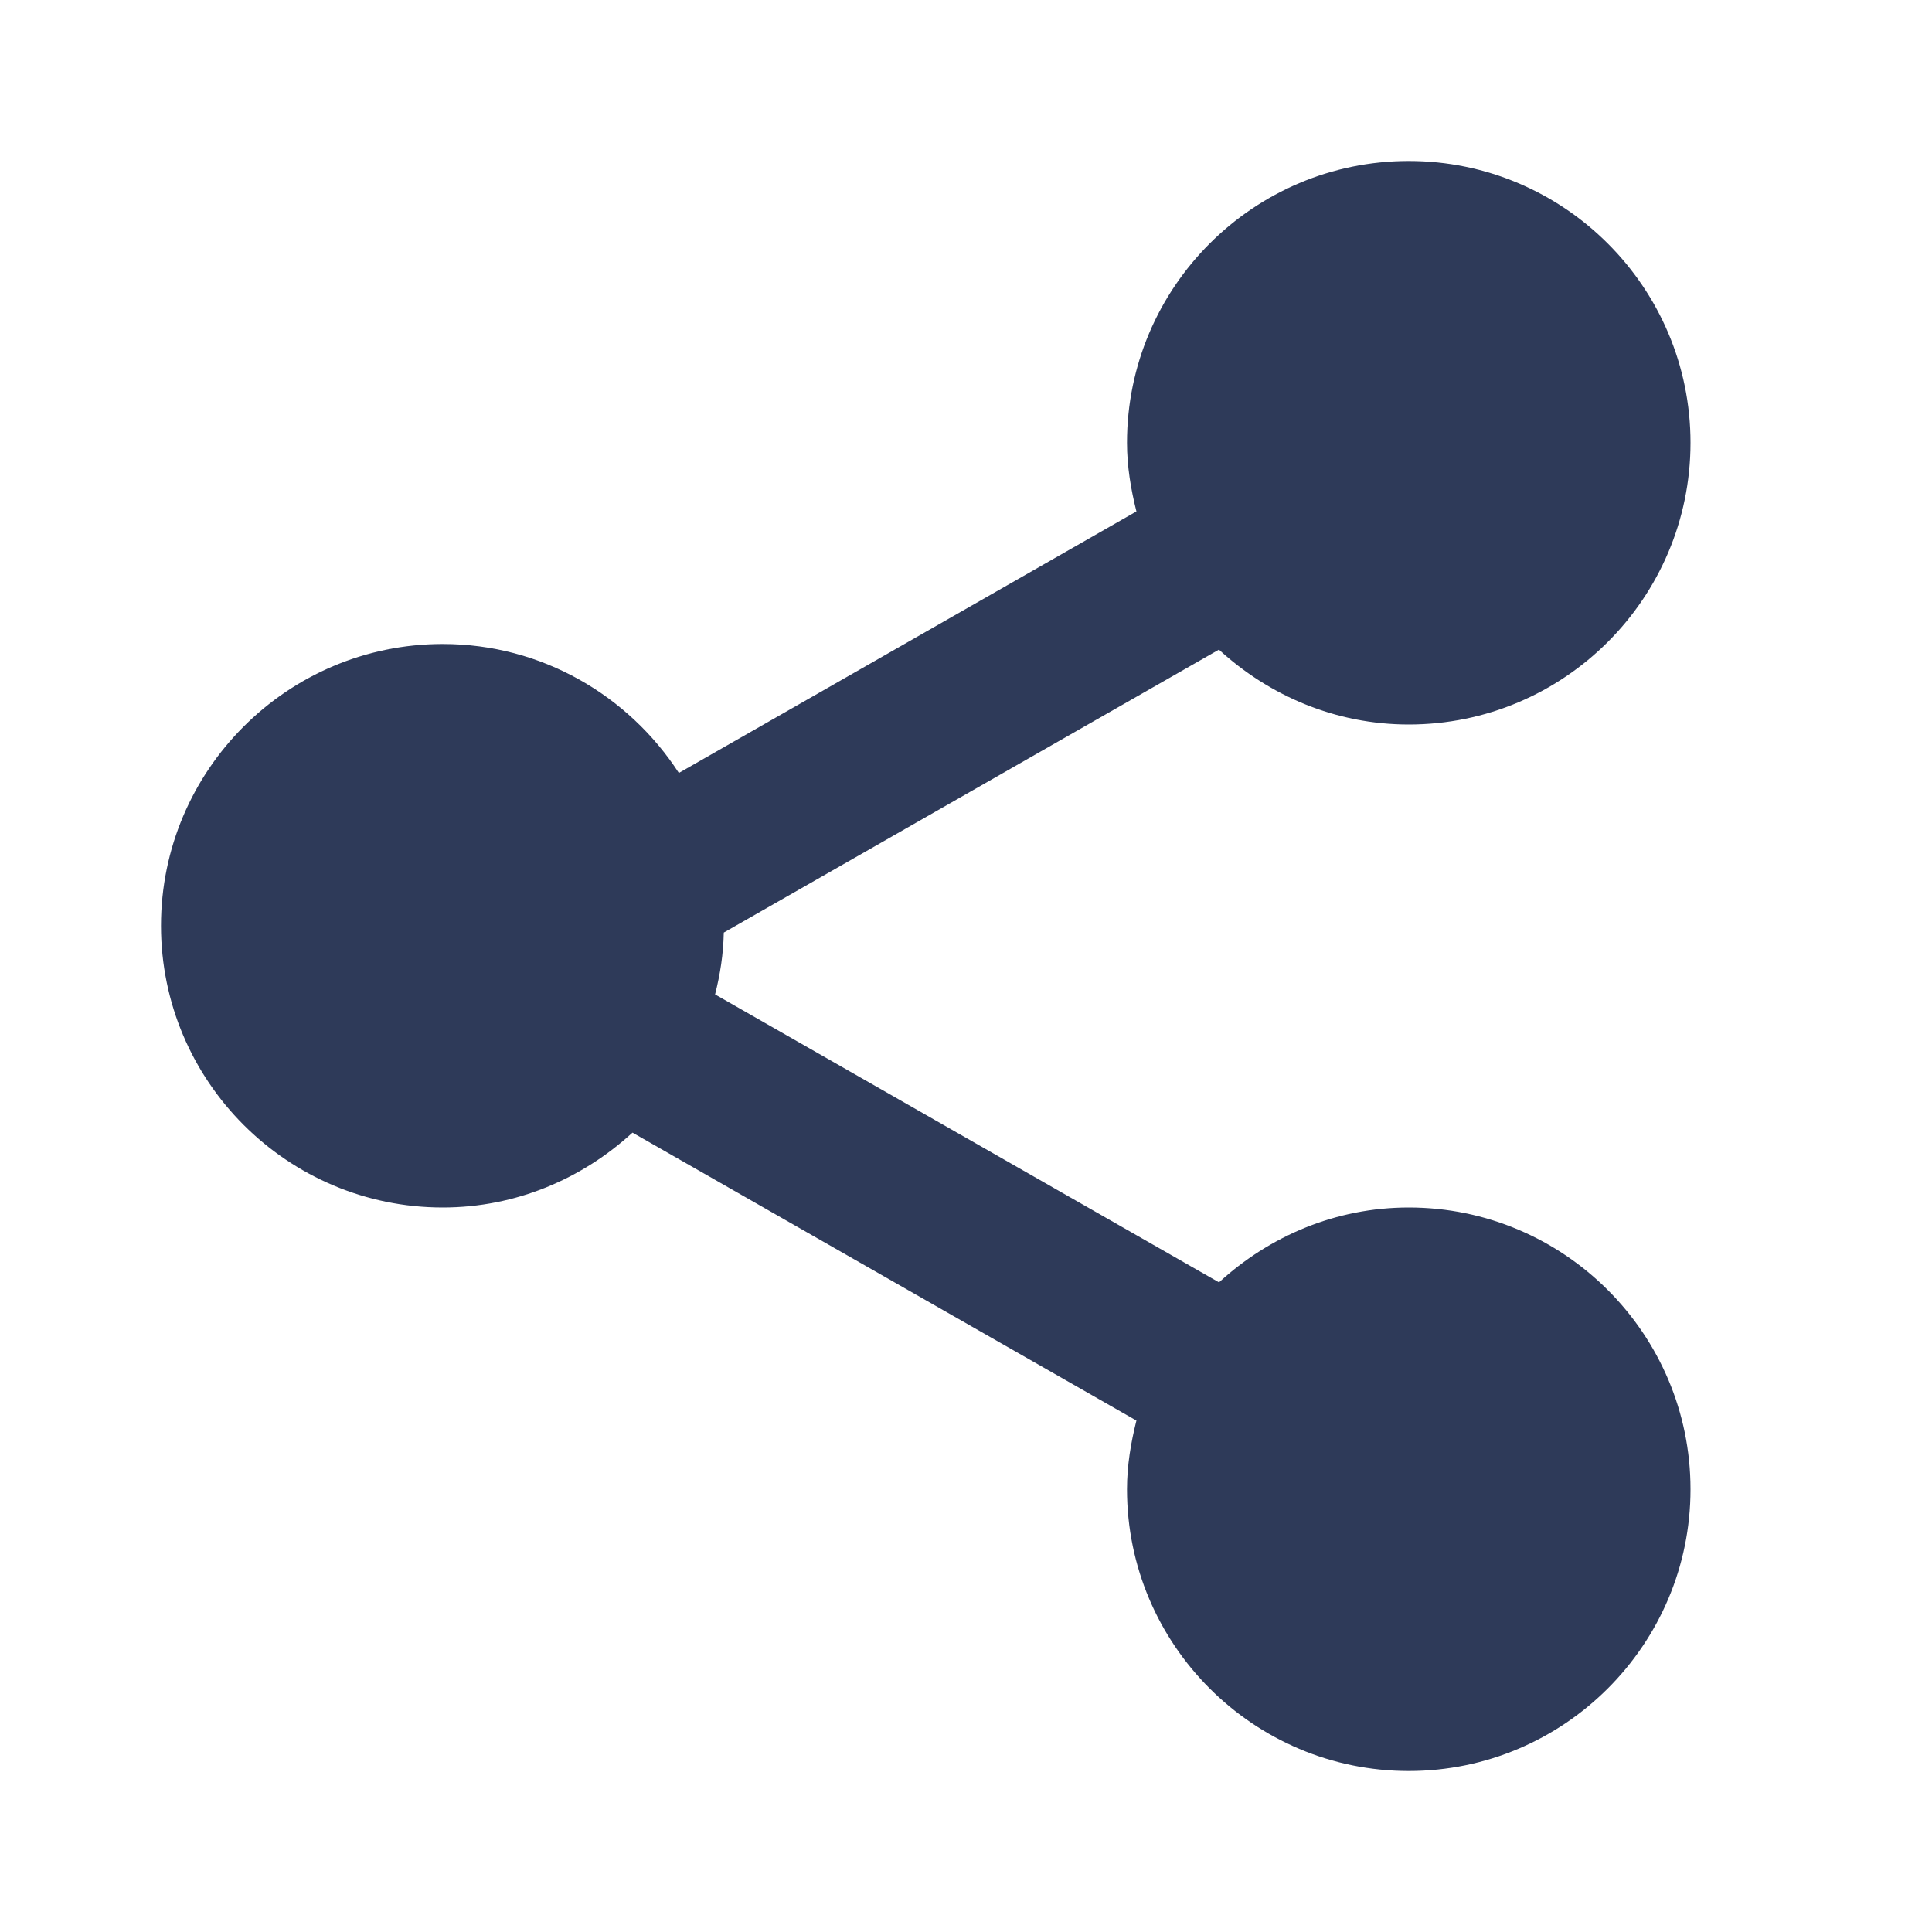
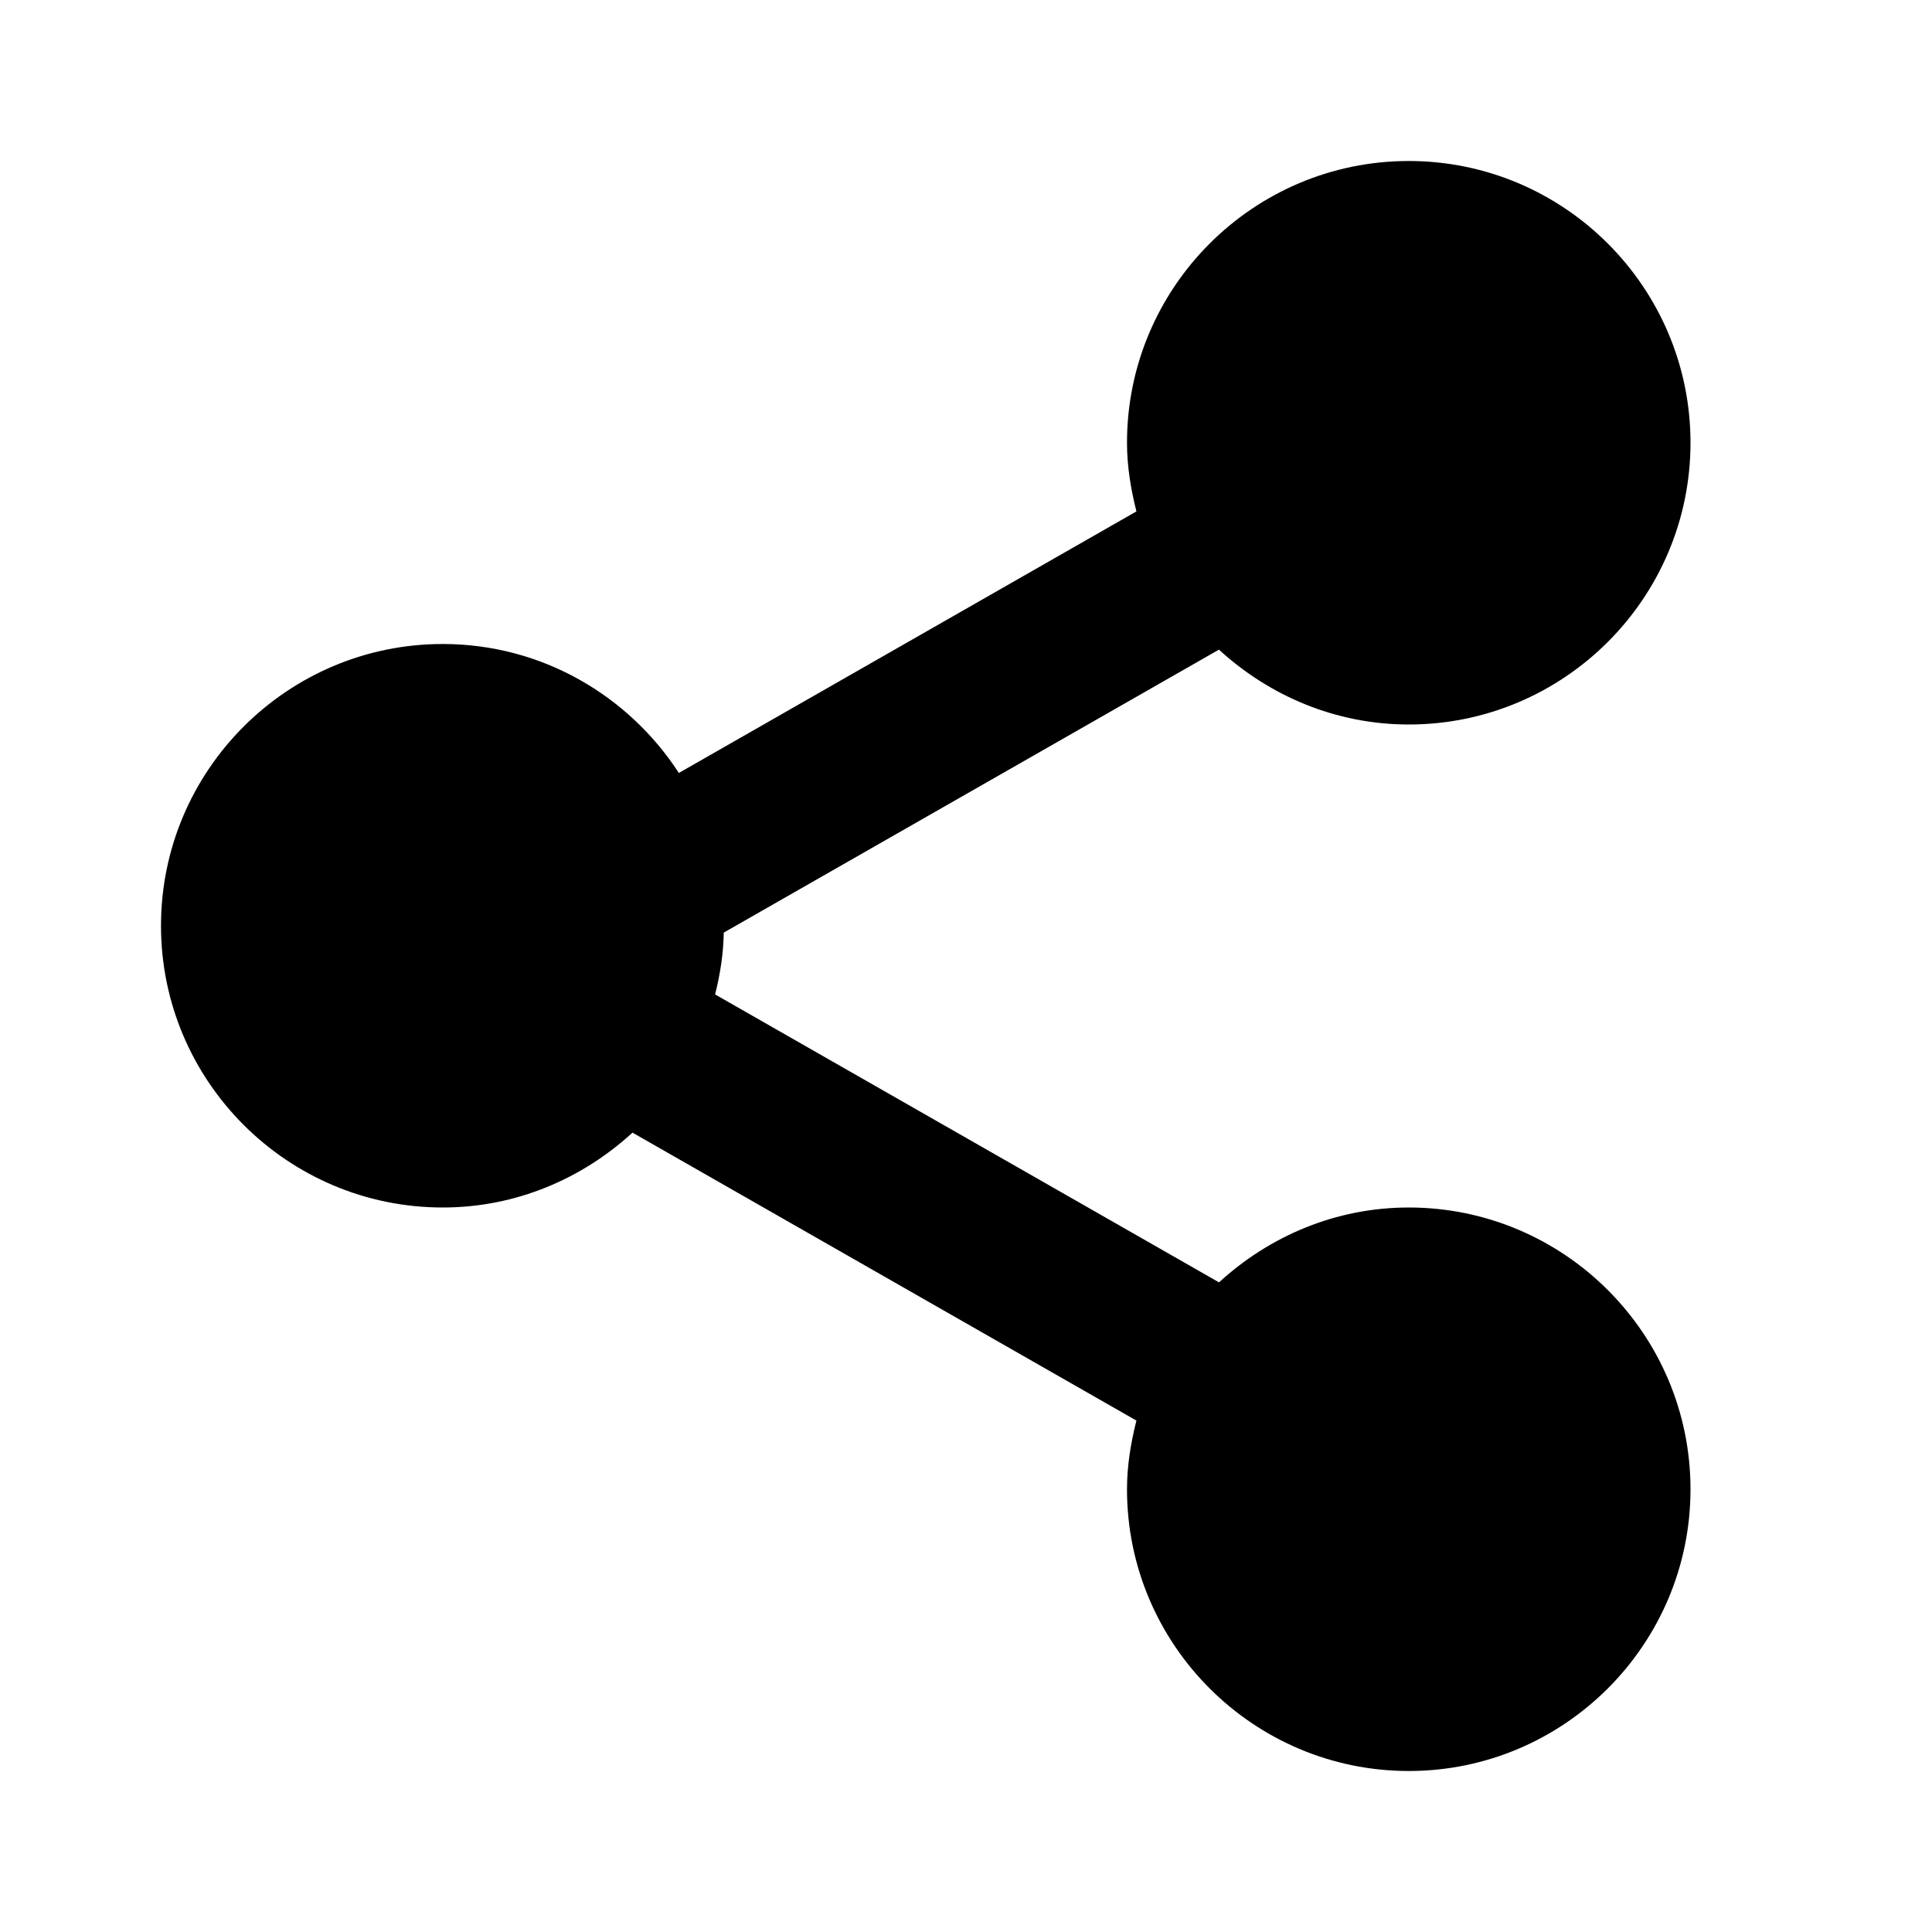
<svg xmlns="http://www.w3.org/2000/svg" width="24" height="24" viewBox="0 0 24 24" fill="none">
-   <path d="M7.857 14.07C7.233 14.642 6.41 15 5.5 15C3.57 15 2 13.43 2 11.5C2 9.57 3.57 8 5.5 8C6.729 8 7.808 8.64 8.433 9.602L14.117 6.353C14.048 6.078 14 5.796 14 5.5C14 3.57 15.57 2 17.5 2C19.43 2 21 3.57 21 5.5C21 7.43 19.43 9 17.5 9C16.59 9 15.767 8.642 15.142 8.07L8.991 11.585C8.986 11.851 8.946 12.106 8.883 12.353L15.143 15.93C15.767 15.358 16.59 15 17.5 15C19.43 15 21 16.57 21 18.5C21 20.43 19.43 22 17.5 22C15.57 22 14 20.43 14 18.5C14 18.204 14.048 17.922 14.117 17.647L7.857 14.07Z" fill="#2E3A59" />
+   <path d="M7.857 14.07C7.233 14.642 6.41 15 5.5 15C3.57 15 2 13.43 2 11.5C2 9.57 3.57 8 5.5 8C6.729 8 7.808 8.64 8.433 9.602L14.117 6.353C14.048 6.078 14 5.796 14 5.5C14 3.57 15.57 2 17.5 2C19.43 2 21 3.57 21 5.5C21 7.43 19.43 9 17.5 9C16.59 9 15.767 8.642 15.142 8.07L8.991 11.585C8.986 11.851 8.946 12.106 8.883 12.353L15.143 15.93C15.767 15.358 16.59 15 17.5 15C19.43 15 21 16.57 21 18.5C21 20.43 19.43 22 17.5 22C15.57 22 14 20.43 14 18.5C14 18.204 14.048 17.922 14.117 17.647L7.857 14.07Z" fill="black" />
</svg>
